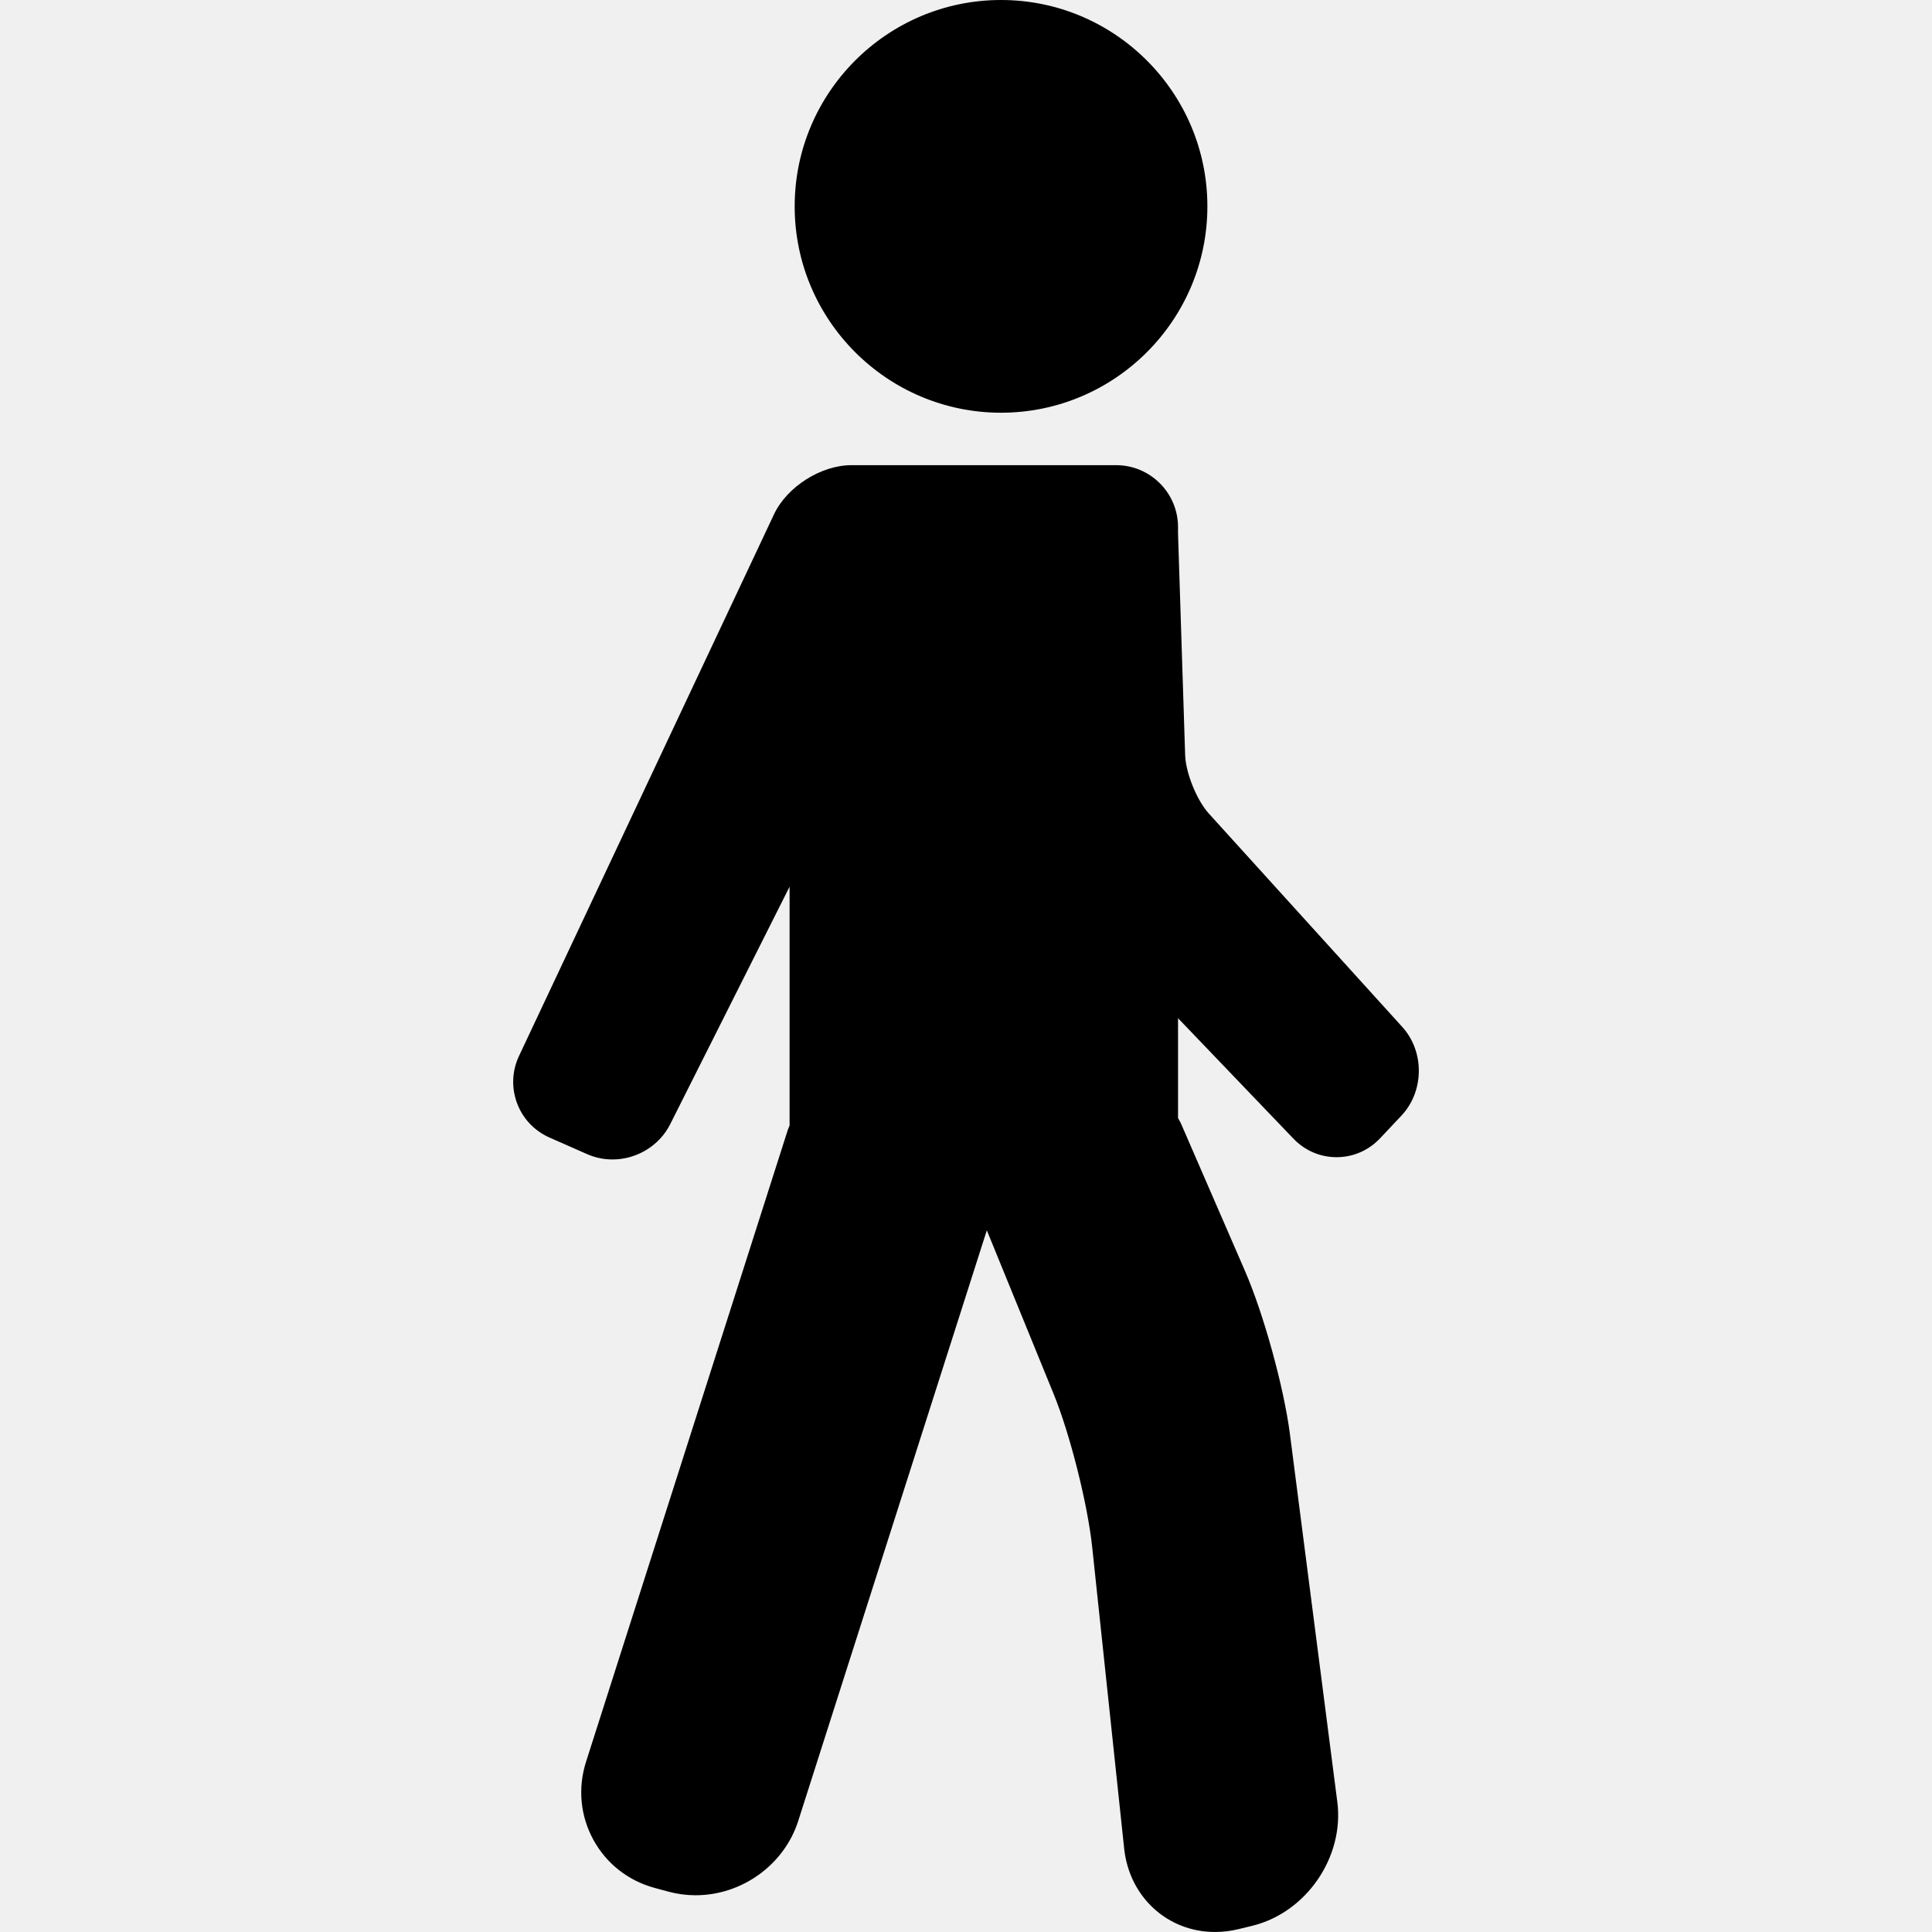
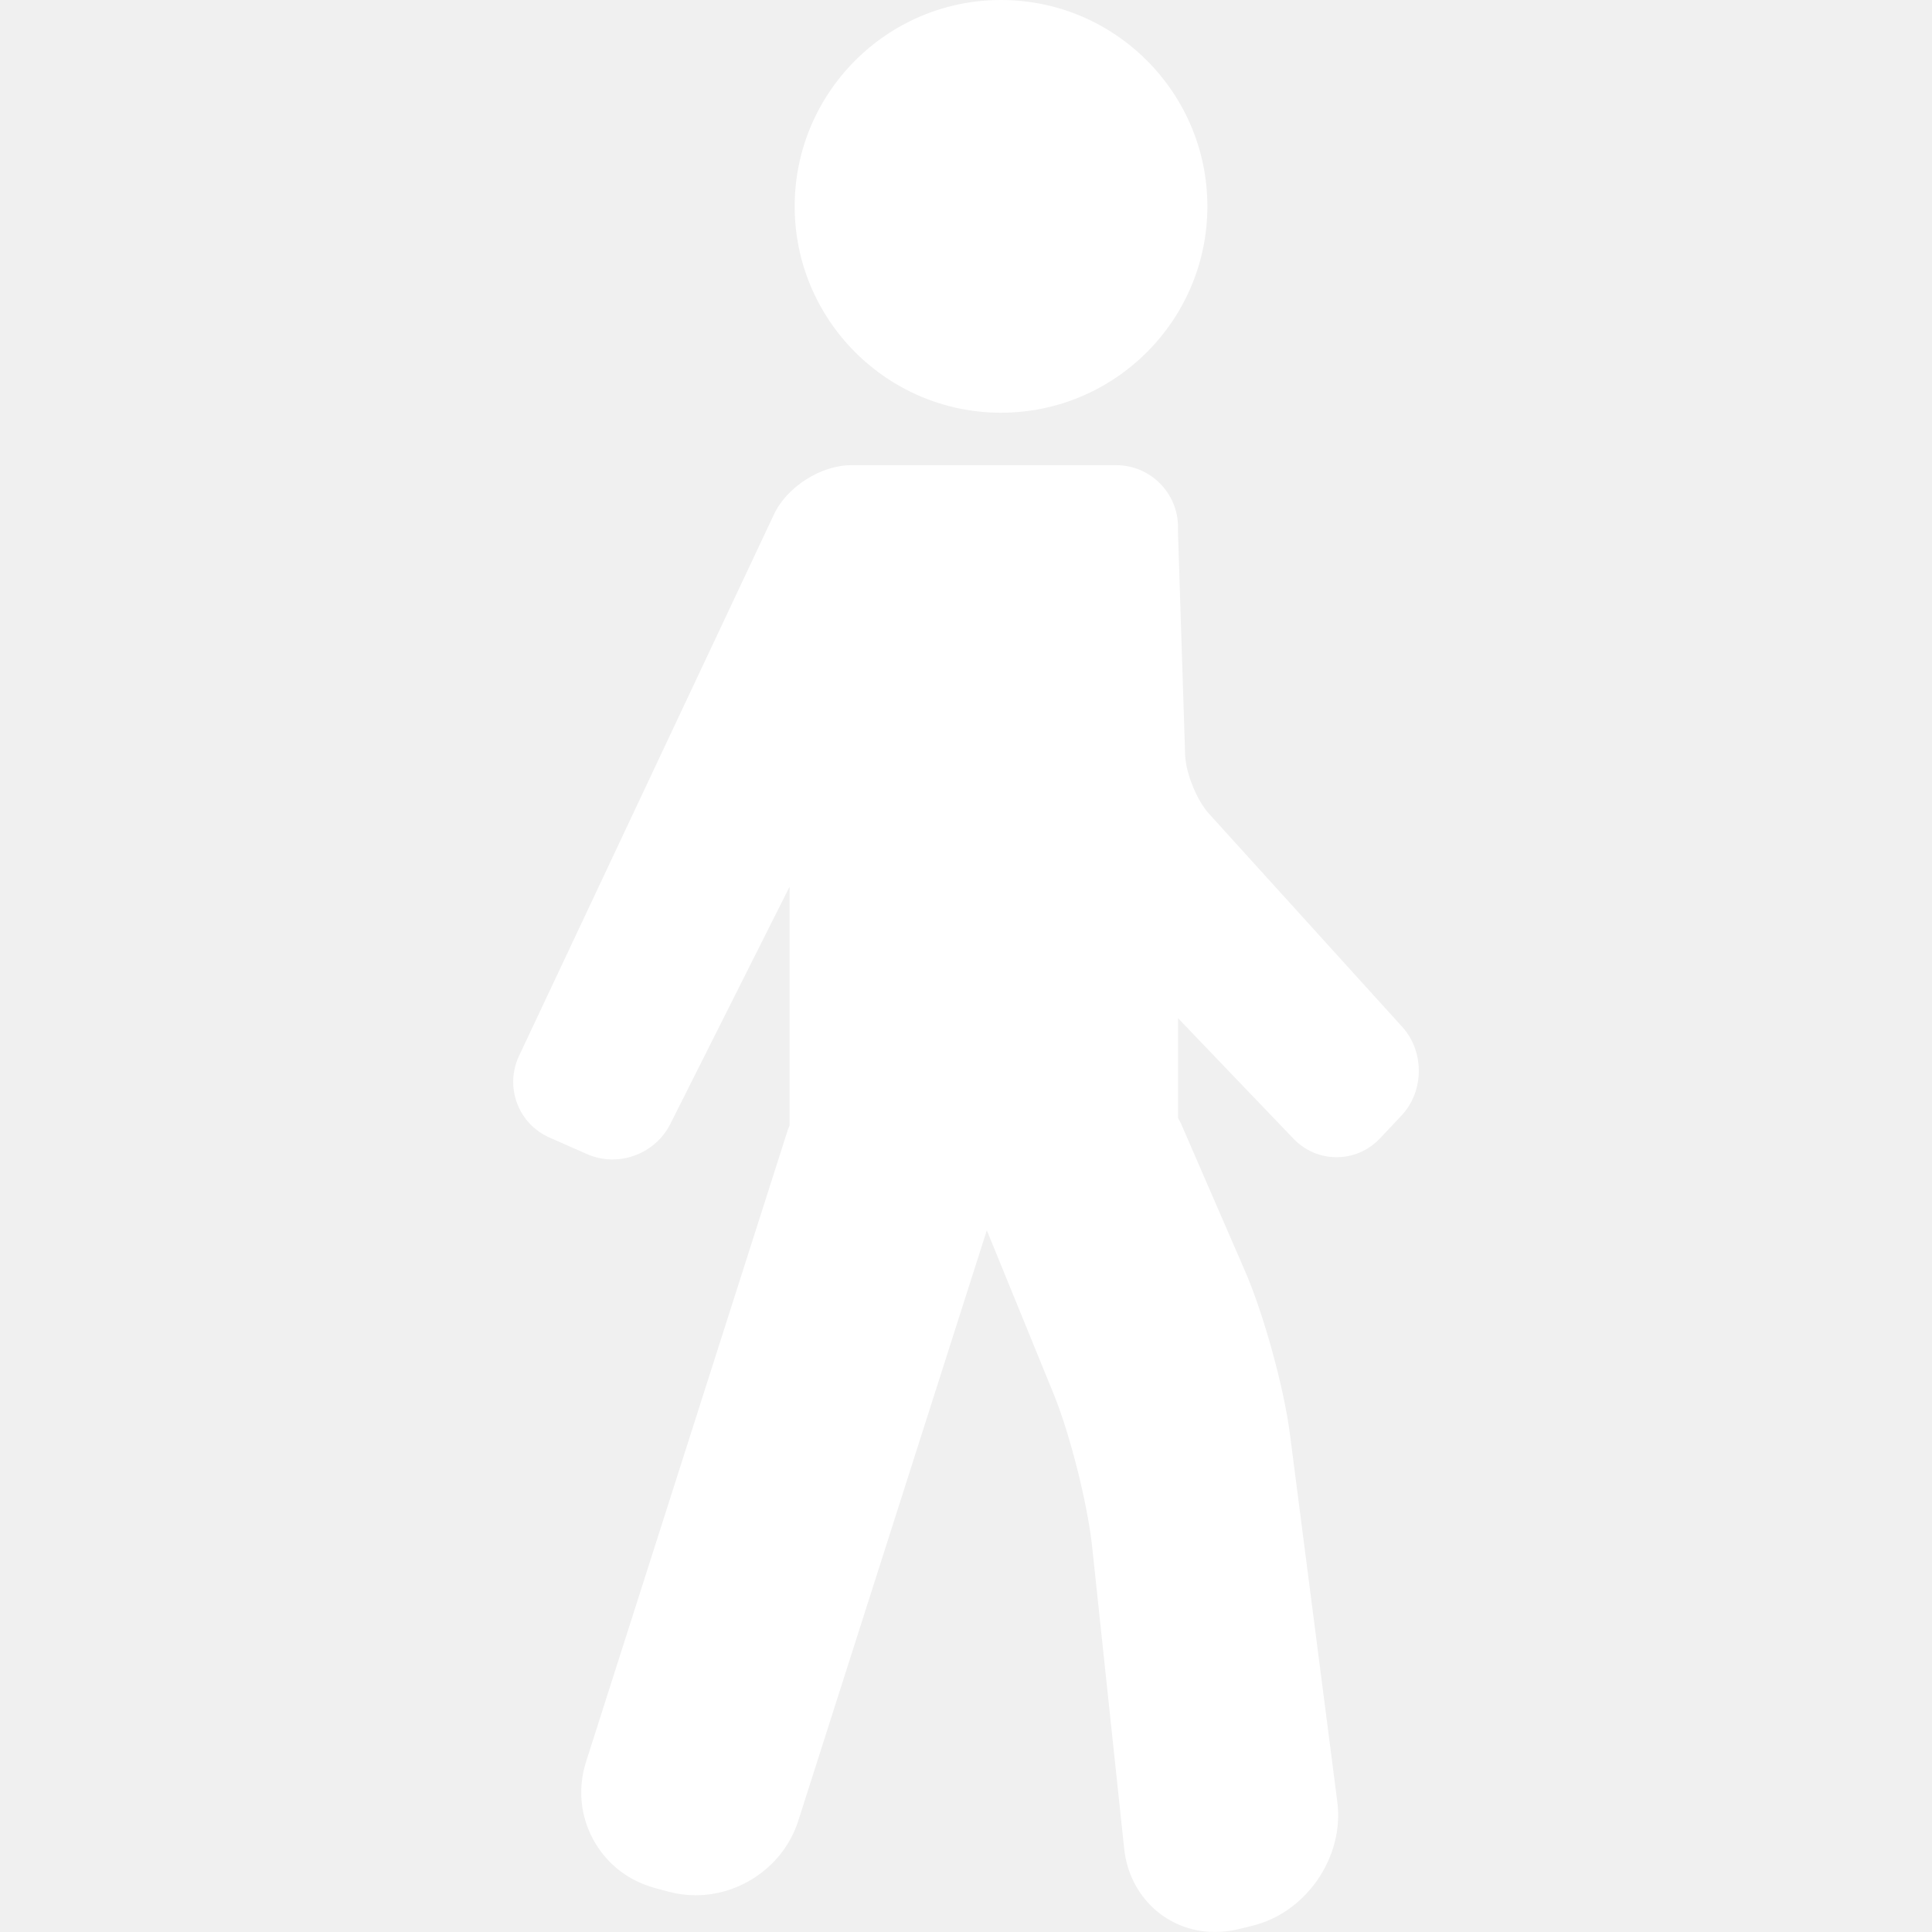
- <svg xmlns="http://www.w3.org/2000/svg" version="1.1" id="Capa_1" x="0px" y="0px" viewBox="0 0 93.646 93.646" style="enable-background:new 0 0 93.646 93.646;" xml:space="preserve">
+ <svg xmlns="http://www.w3.org/2000/svg" version="1.1" id="Capa_1" x="0px" y="0px" viewBox="0 0 93.646 93.646" style="enable-background:new 0 0 93.646 93.646;" fill="#ffffff" xml:space="preserve">
  <g>
-     <path d="M67.971,49.778l-9.378-10.345c-0.584-0.644-1.121-1.971-1.148-2.841L57.1,25.858v-0.311c0-1.654-1.346-3-3-3h-9.18h-3.648   c-1.478,0-3.127,1.047-3.756,2.384l-12.358,26.25c-0.342,0.728-0.376,1.541-0.096,2.292c0.28,0.75,0.84,1.342,1.575,1.666   l1.821,0.803c0.388,0.171,0.802,0.258,1.231,0.258h0c1.177,0,2.273-0.669,2.794-1.704l5.789-11.517v11.576   c-0.024,0.067-0.059,0.128-0.081,0.196l-9.783,30.638c-0.407,1.276-0.283,2.619,0.35,3.781s1.693,1.994,2.987,2.343l0.654,0.177   c0.428,0.116,0.872,0.175,1.318,0.175c2.251,0,4.296-1.481,4.974-3.603l9.141-28.628l3.242,7.941   c0.791,1.937,1.645,5.329,1.865,7.409l1.551,14.621c0.249,2.341,2.1,4.04,4.402,4.04c0.377,0,0.76-0.046,1.137-0.137l0.659-0.16   c2.624-0.635,4.478-3.331,4.133-6.008l-2.297-17.828c-0.292-2.265-1.269-5.812-2.178-7.907l-3.102-7.144   c-0.04-0.093-0.097-0.177-0.143-0.267v-4.841l5.59,5.836c0.556,0.581,1.3,0.901,2.094,0.901c0.803,0,1.553-0.326,2.111-0.918   l1.034-1.098C69.036,52.899,69.055,50.973,67.971,49.778z" />
+     <path fill="#ffffff" d="M67.971,49.778l-9.378-10.345c-0.584-0.644-1.121-1.971-1.148-2.841L57.1,25.858v-0.311c0-1.654-1.346-3-3-3h-9.18h-3.648   c-1.478,0-3.127,1.047-3.756,2.384l-12.358,26.25c-0.342,0.728-0.376,1.541-0.096,2.292c0.28,0.75,0.84,1.342,1.575,1.666   l1.821,0.803c0.388,0.171,0.802,0.258,1.231,0.258h0c1.177,0,2.273-0.669,2.794-1.704l5.789-11.517v11.576   c-0.024,0.067-0.059,0.128-0.081,0.196l-9.783,30.638c-0.407,1.276-0.283,2.619,0.35,3.781s1.693,1.994,2.987,2.343l0.654,0.177   c0.428,0.116,0.872,0.175,1.318,0.175c2.251,0,4.296-1.481,4.974-3.603l9.141-28.628l3.242,7.941   c0.791,1.937,1.645,5.329,1.865,7.409l1.551,14.621c0.249,2.341,2.1,4.04,4.402,4.04c0.377,0,0.76-0.046,1.137-0.137l0.659-0.16   c2.624-0.635,4.478-3.331,4.133-6.008l-2.297-17.828c-0.292-2.265-1.269-5.812-2.178-7.907l-3.102-7.144   c-0.04-0.093-0.097-0.177-0.143-0.267v-4.841l5.59,5.836c0.556,0.581,1.3,0.901,2.094,0.901c0.803,0,1.553-0.326,2.111-0.918   l1.034-1.098C69.036,52.899,69.055,50.973,67.971,49.778z" />
    <path d="M48.52,20.005c5.516,0,10.003-4.487,10.003-10.003C58.523,4.487,54.036,0,48.52,0c-5.515,0-10.001,4.487-10.001,10.002   C38.518,15.518,43.005,20.005,48.52,20.005z" />
  </g>
  <g>
</g>
  <g>
</g>
  <g>
</g>
  <g>
</g>
  <g>
</g>
  <g>
</g>
  <g>
</g>
  <g>
</g>
  <g>
</g>
  <g>
</g>
  <g>
</g>
  <g>
</g>
  <g>
</g>
  <g>
</g>
  <g>
</g>
</svg>
